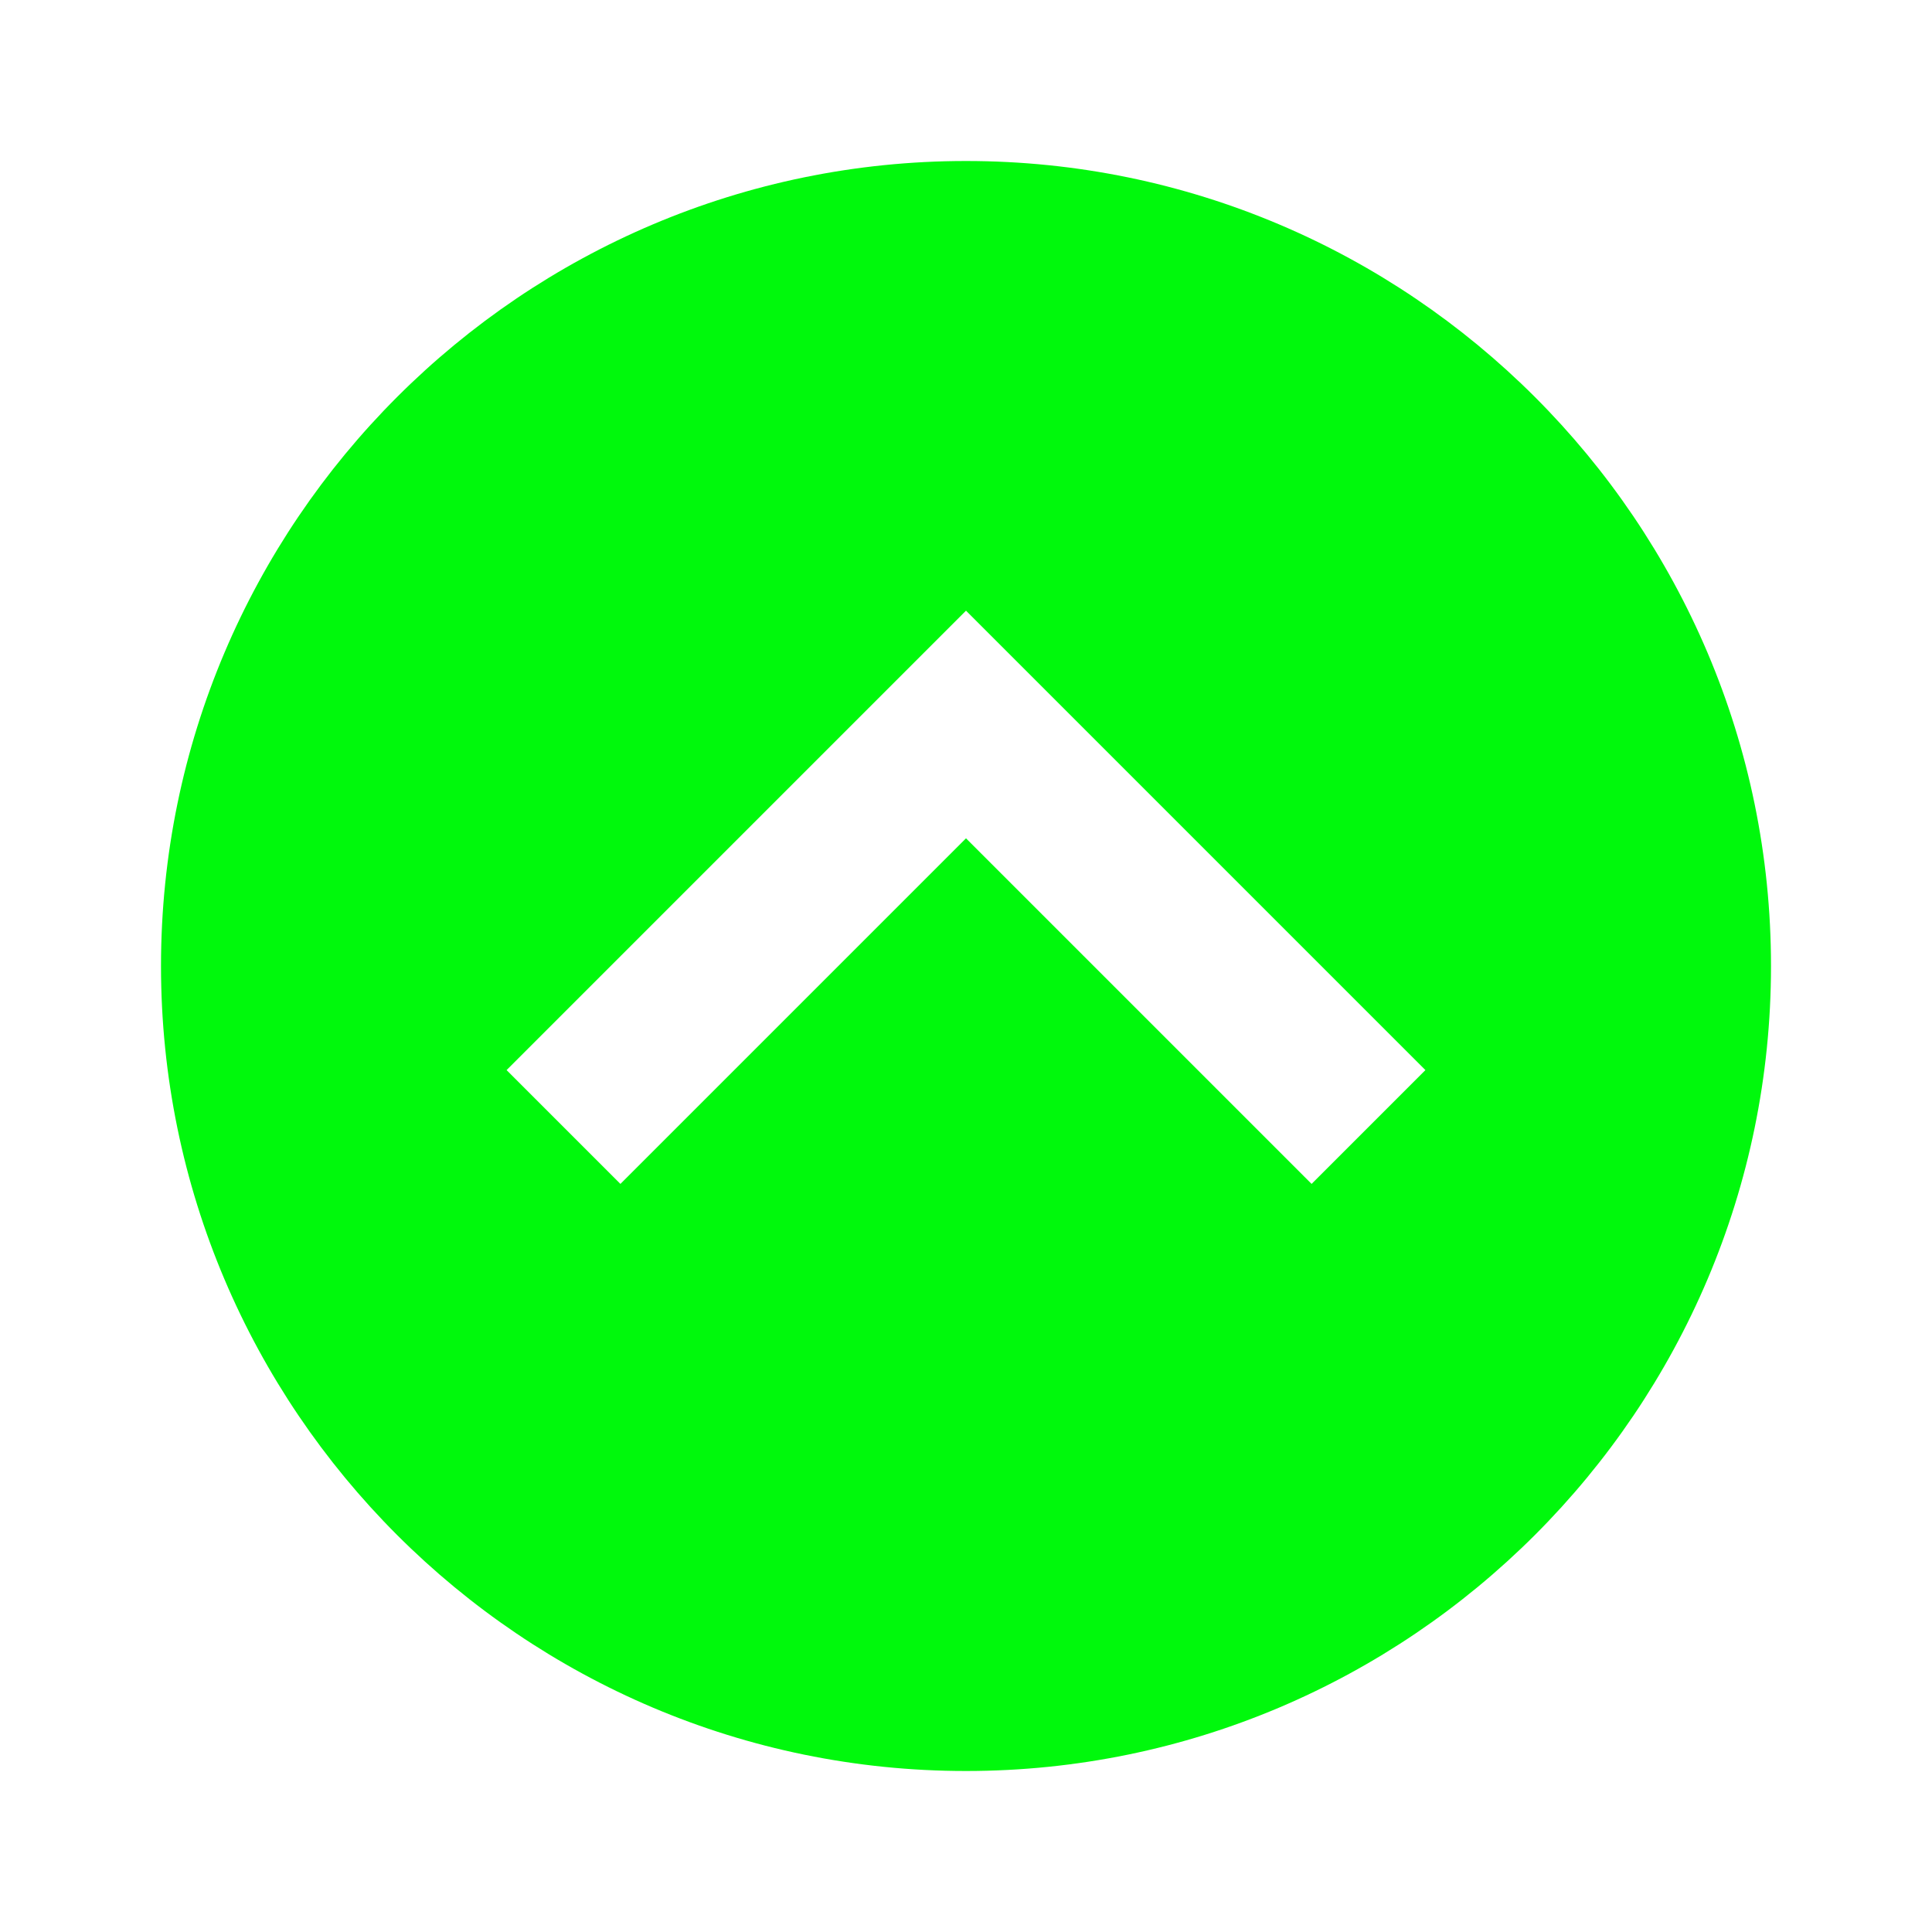
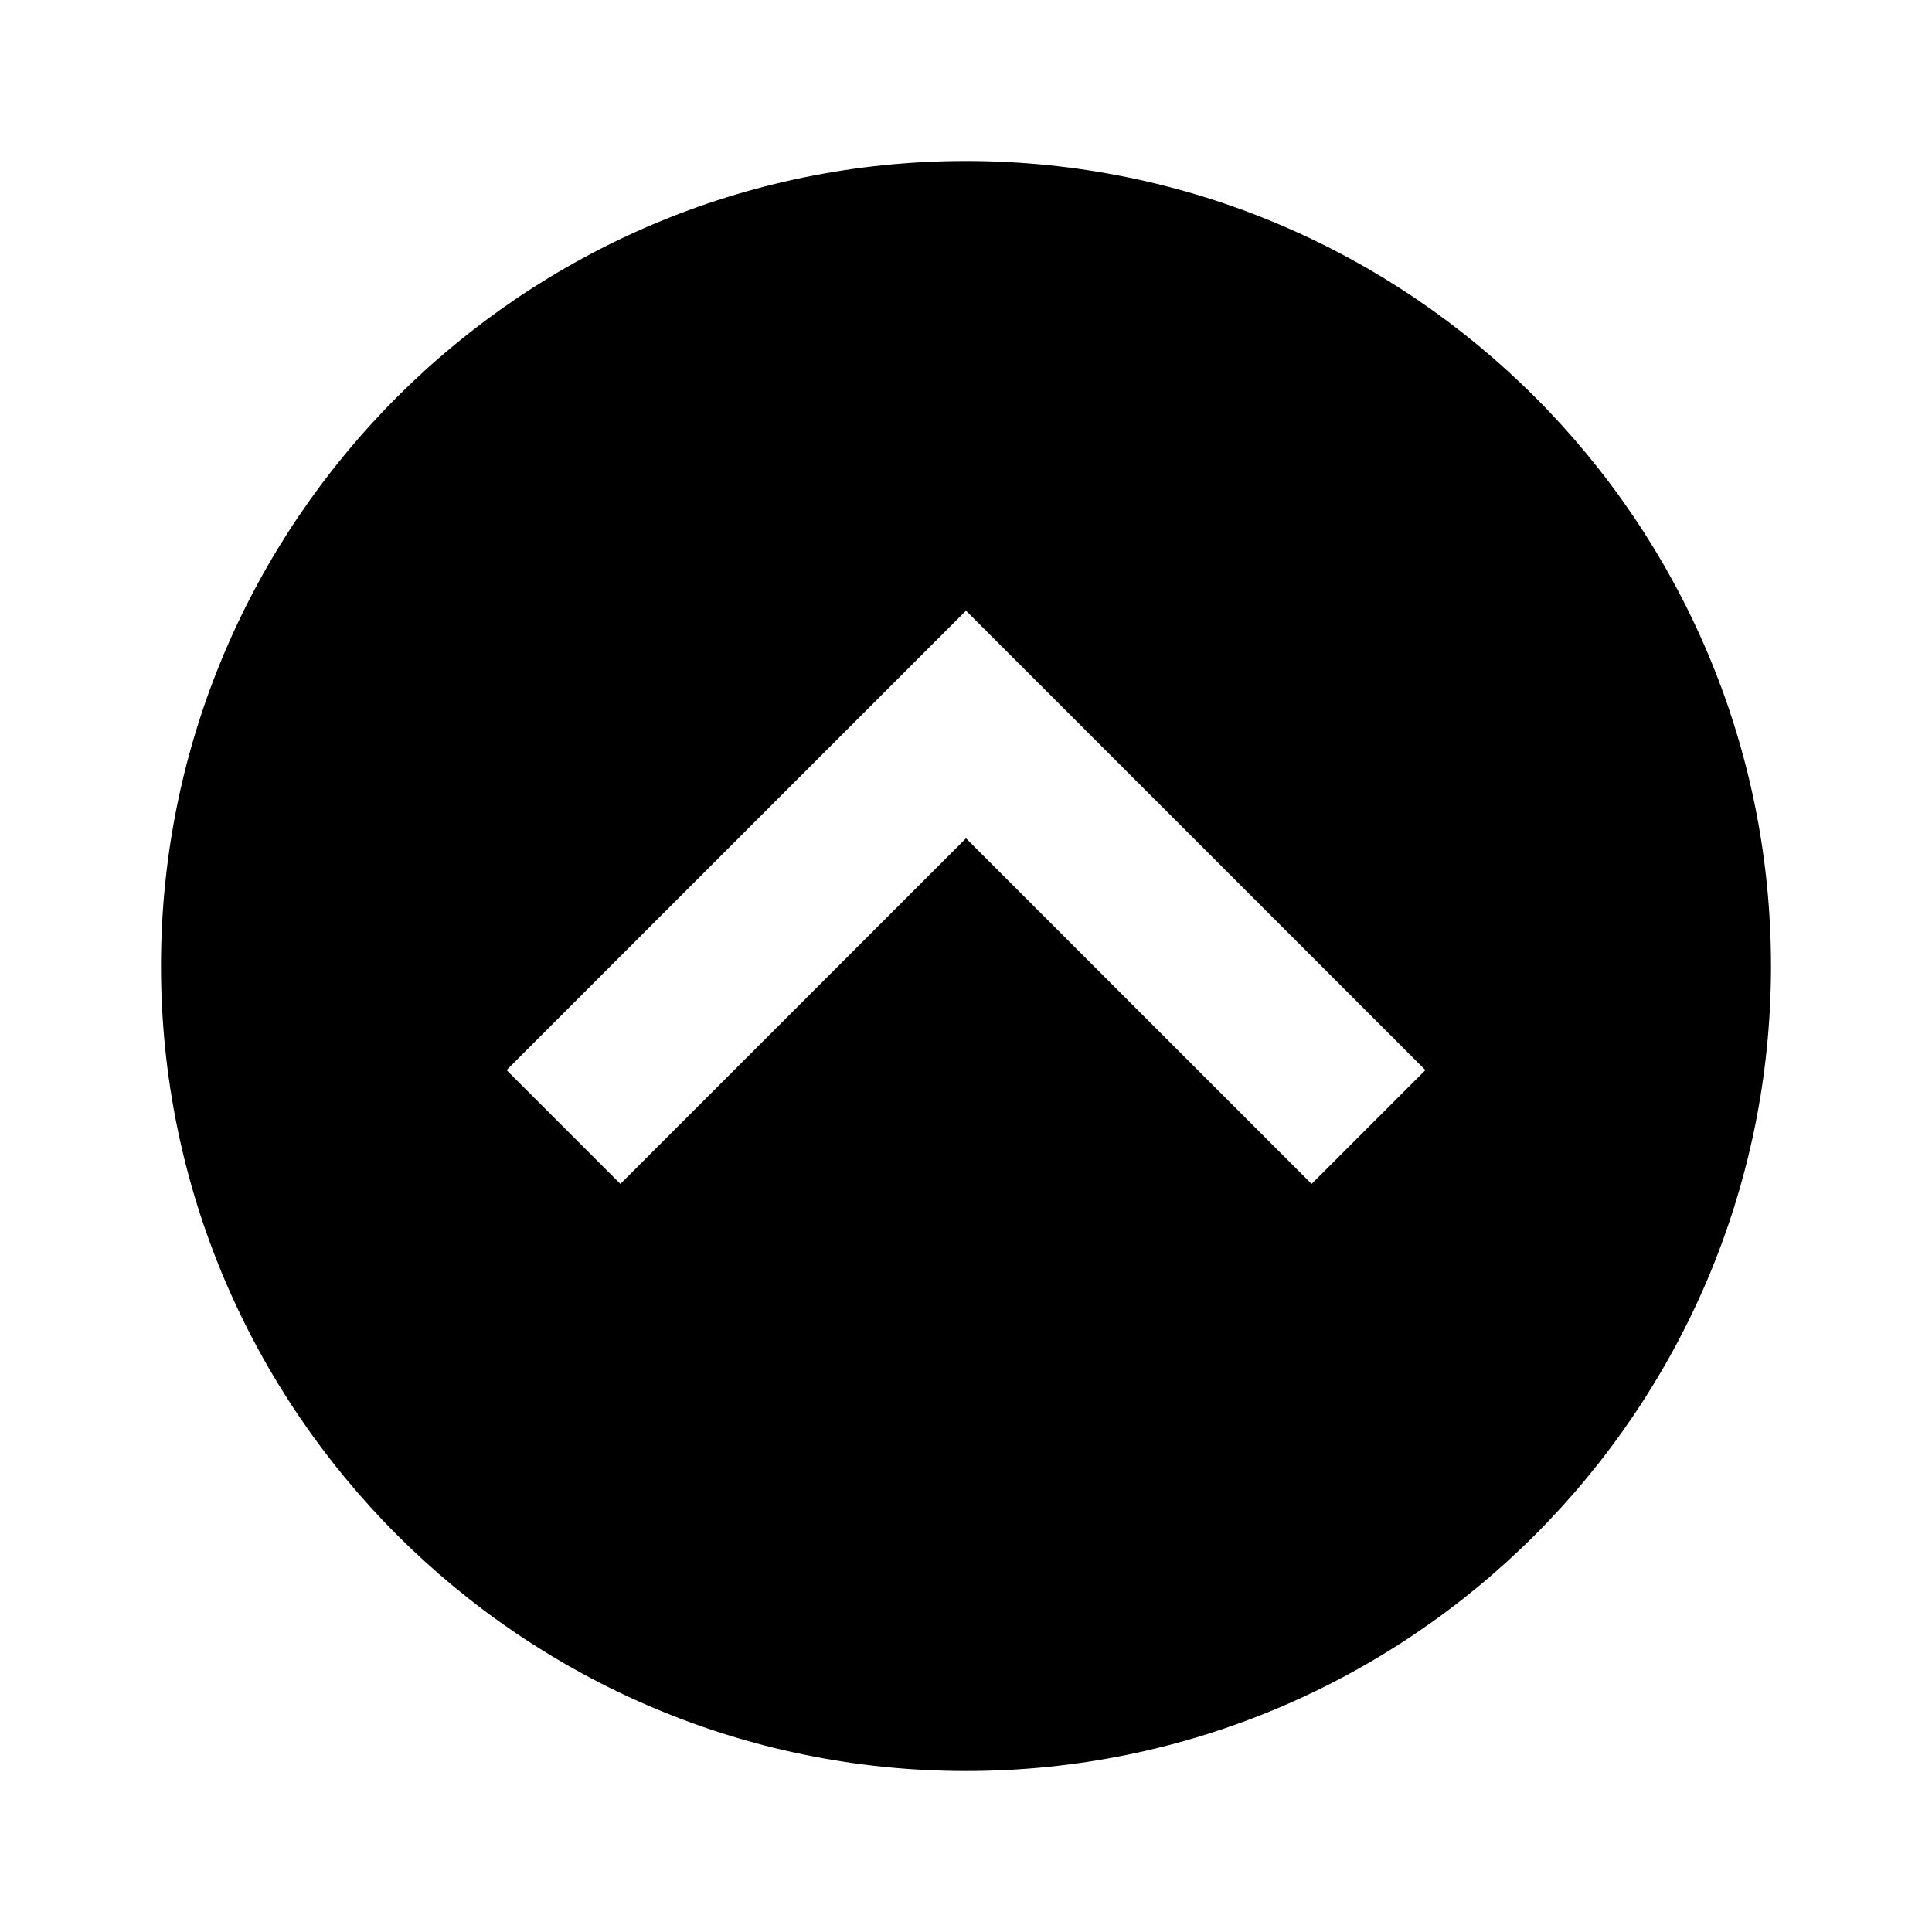
- <svg xmlns="http://www.w3.org/2000/svg" width="24" height="24" style="fill:#00f90c;transform: ;msFilter:;">
+ <svg xmlns="http://www.w3.org/2000/svg" width="24" height="24" style="fill:#000;transform: ;msFilter:;">
  <path d="M12 2C6.486 2 2 6.486 2 12s4.486 10 10 10 10-4.486 10-10S17.514 2 12 2zm4.293 12.707L12 10.414l-4.293 4.293-1.414-1.414L12 7.586l5.707 5.707-1.414 1.414z" />
</svg>
